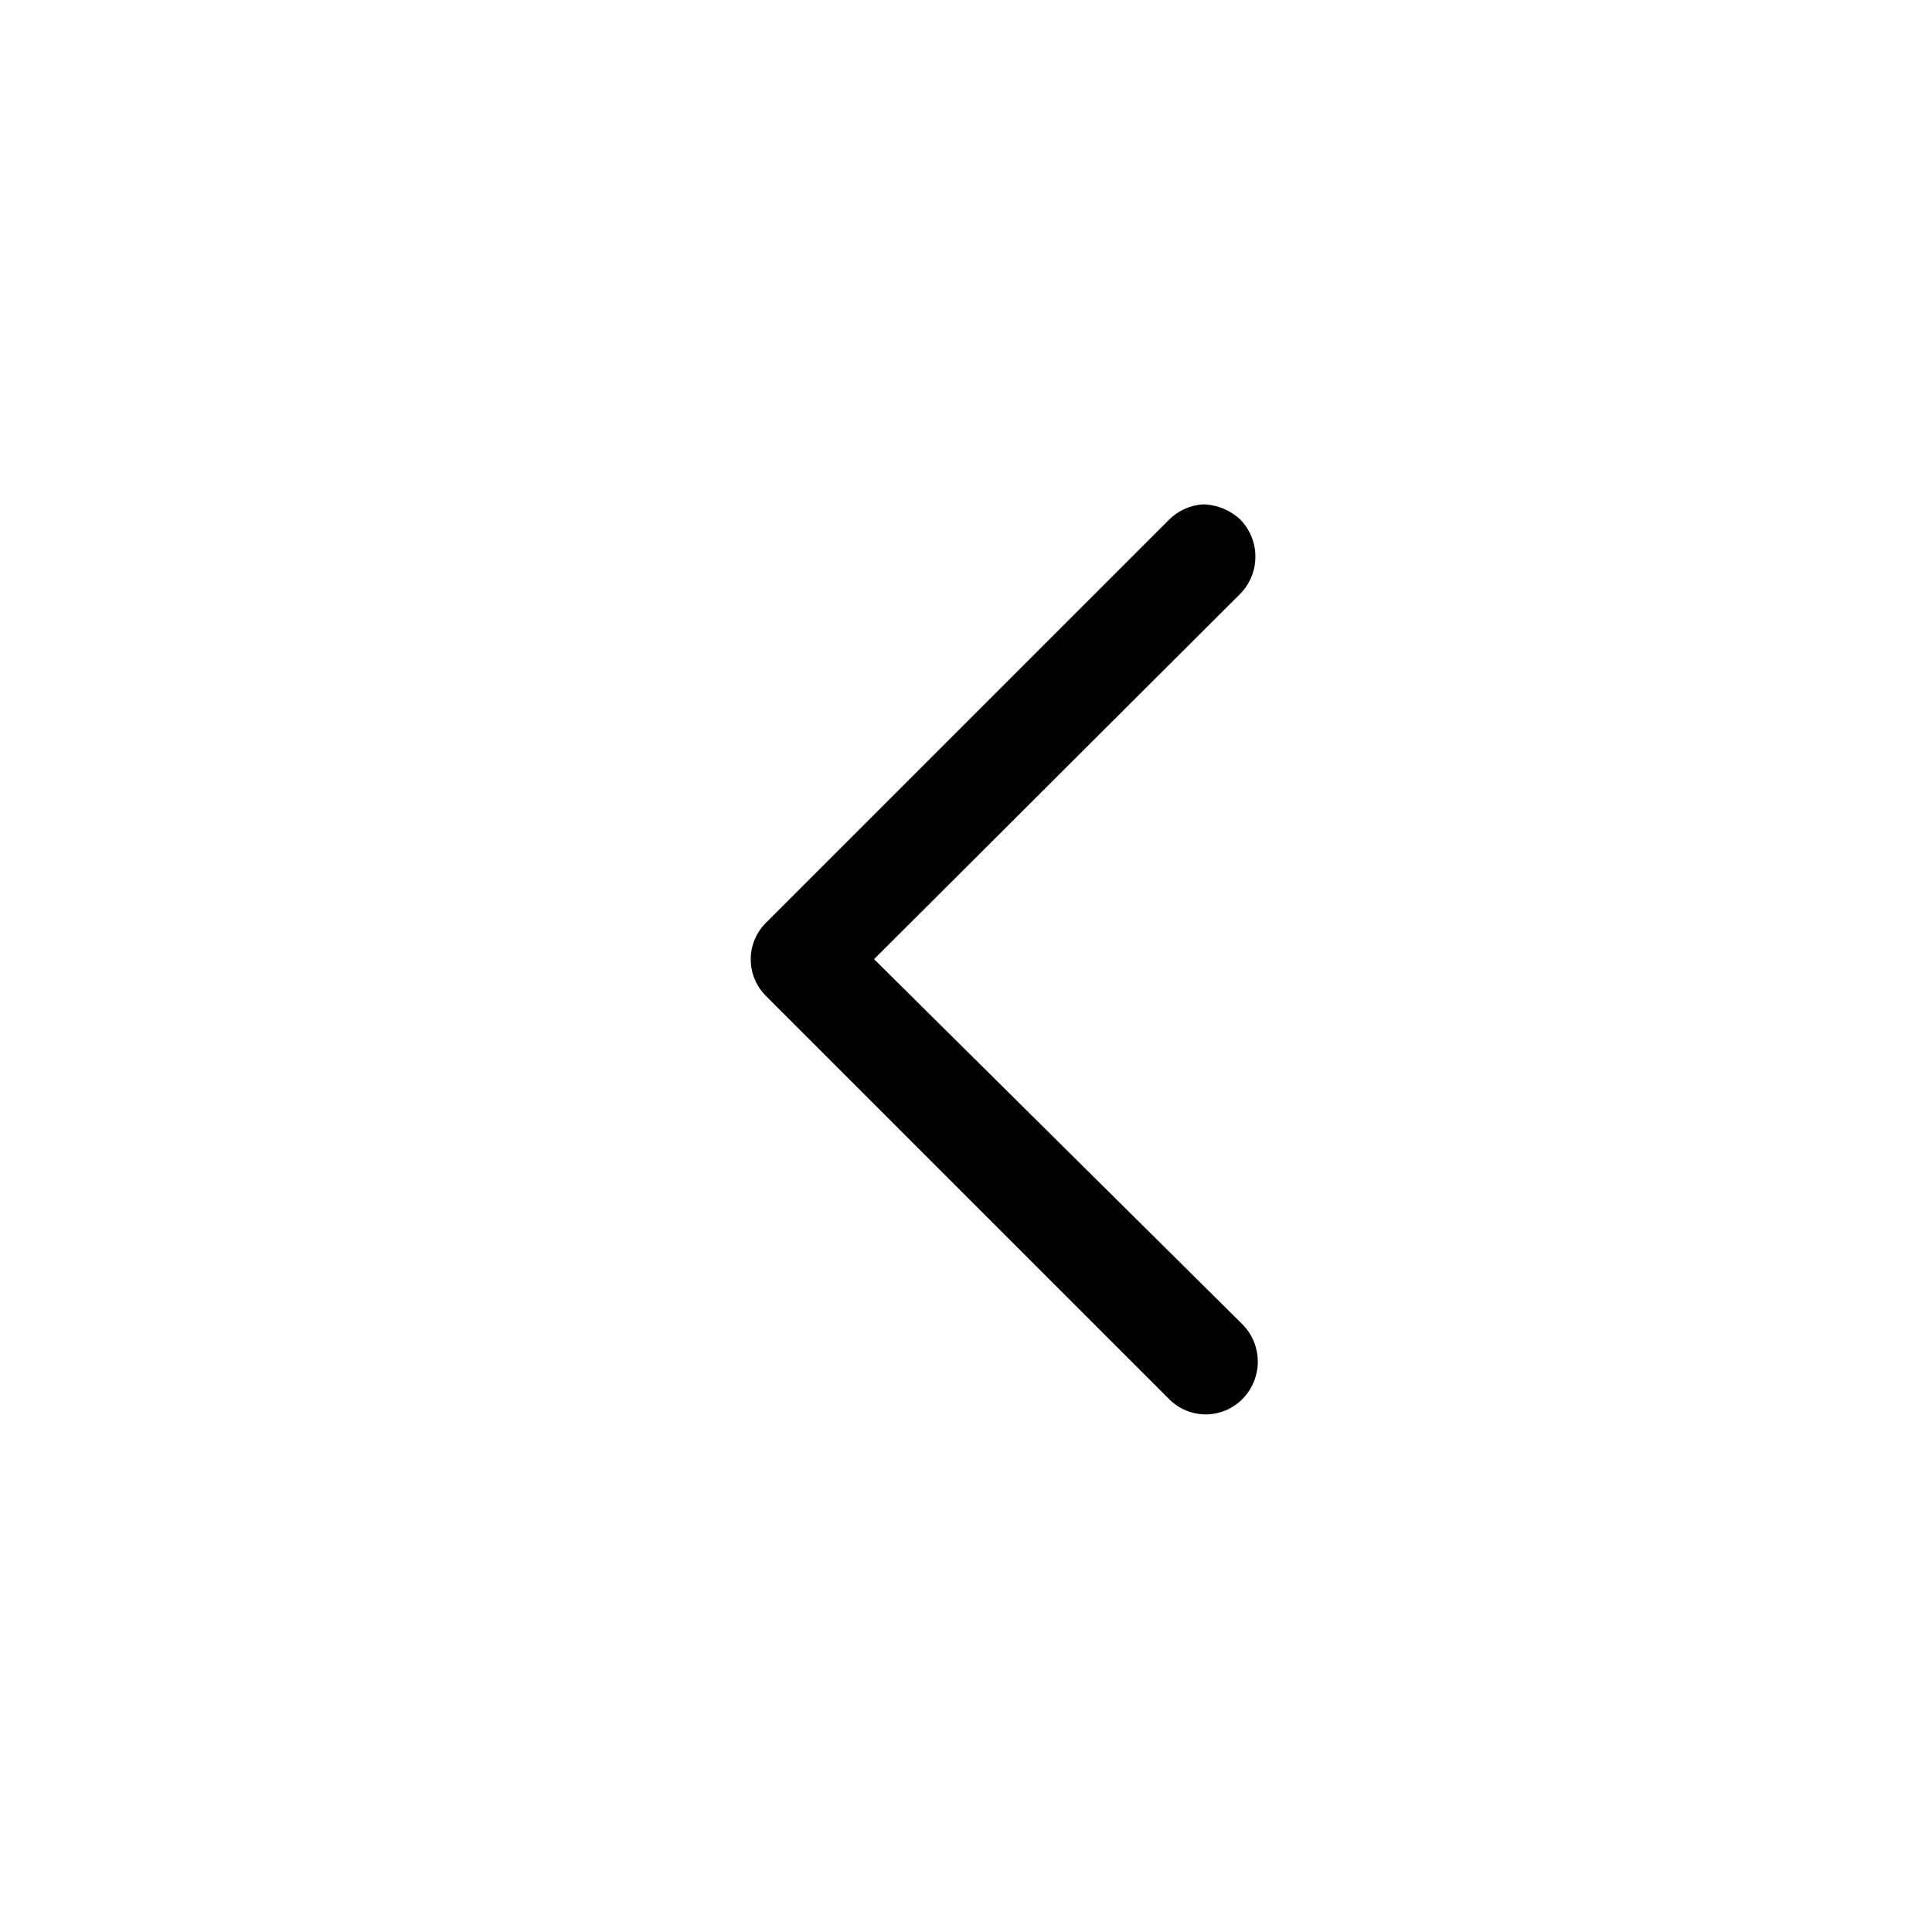
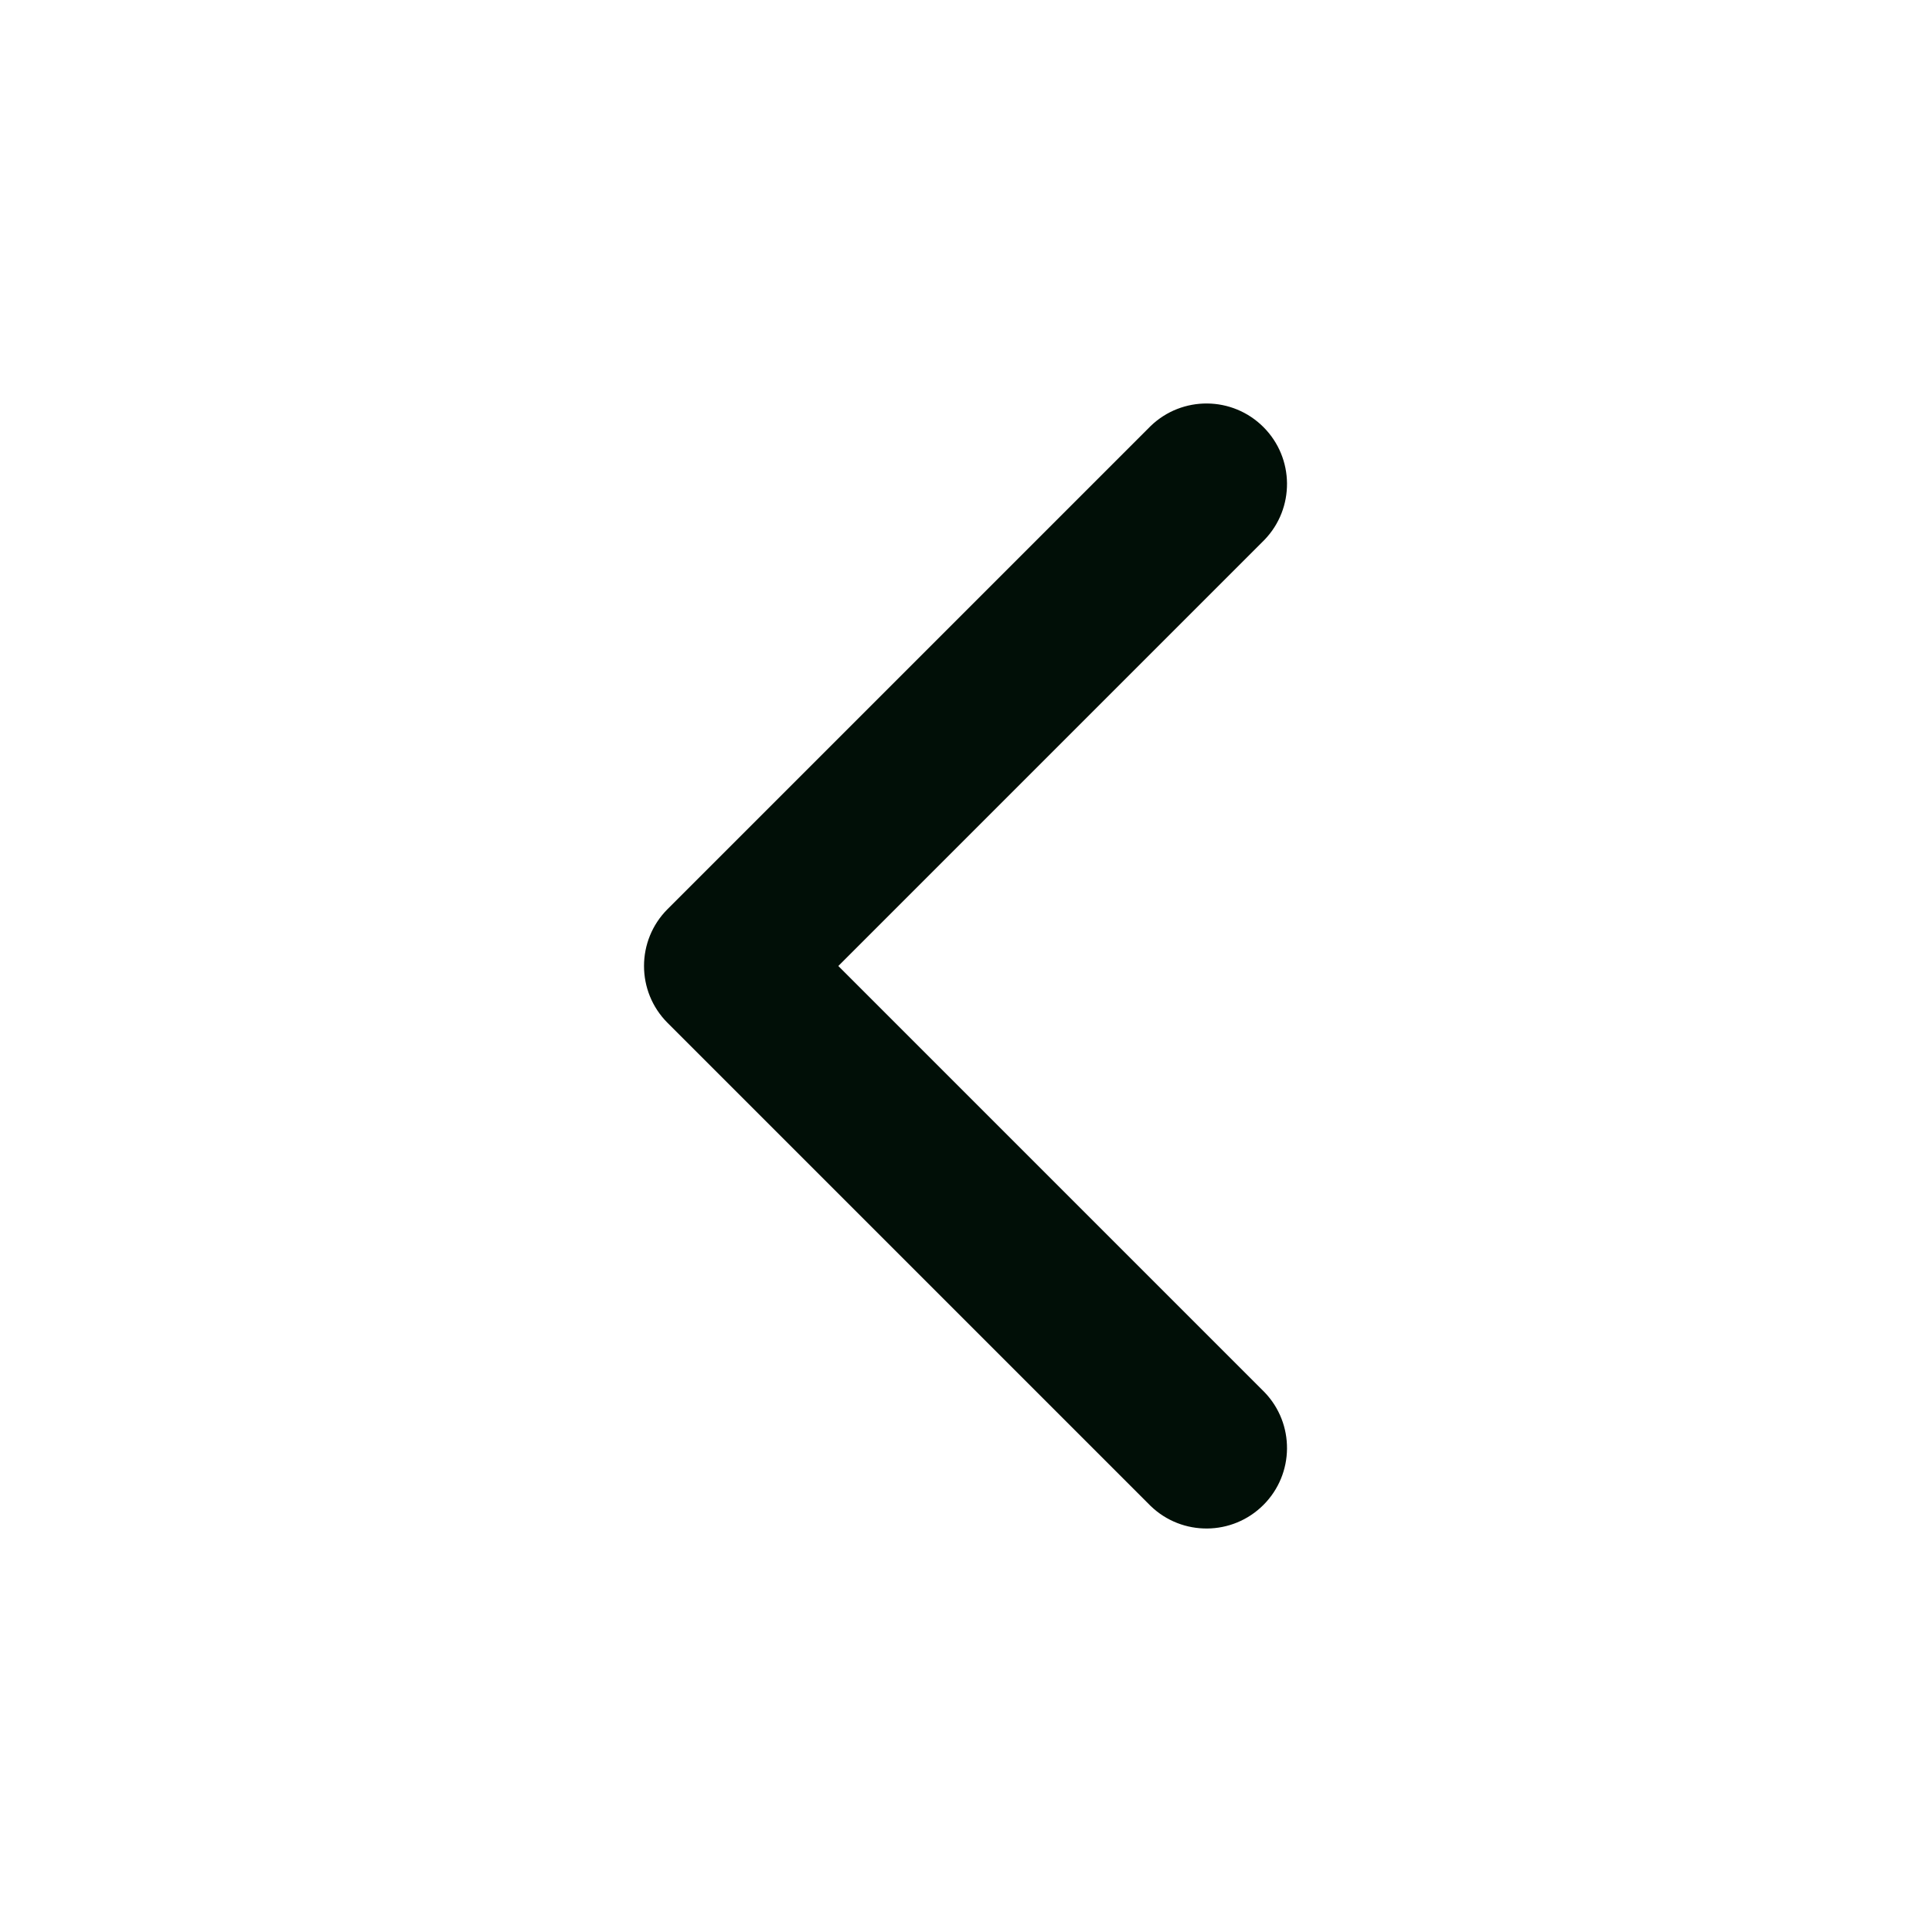
- <svg xmlns="http://www.w3.org/2000/svg" width="24" height="24" viewBox="0 0 24 24" fill="none">
-   <path d="M14.948,6.265a.7.7,0,0,1,.46.19.66.66,0,0,1,0,.92l-4.55,4.54,4.58,4.54a.66.66,0,0,1,0,.92.64.64,0,0,1-.905.015l-.015-.015-5-5a.641.641,0,0,1-.015-.9l.015-.015,5-5A.659.659,0,0,1,14.948,6.265Z" fill="black" />
+ <svg xmlns="http://www.w3.org/2000/svg" fill="#010F07" viewBox="0 0 24 24">
+   <path fill-rule="evenodd" d="M10.414 12l5.293-5.293a1 1 0 00-1.414-1.414l-6 6a1 1 0 000 1.414l6 6a1 1 0 001.414-1.414L10.414 12z" clip-rule="evenodd" />
</svg>
